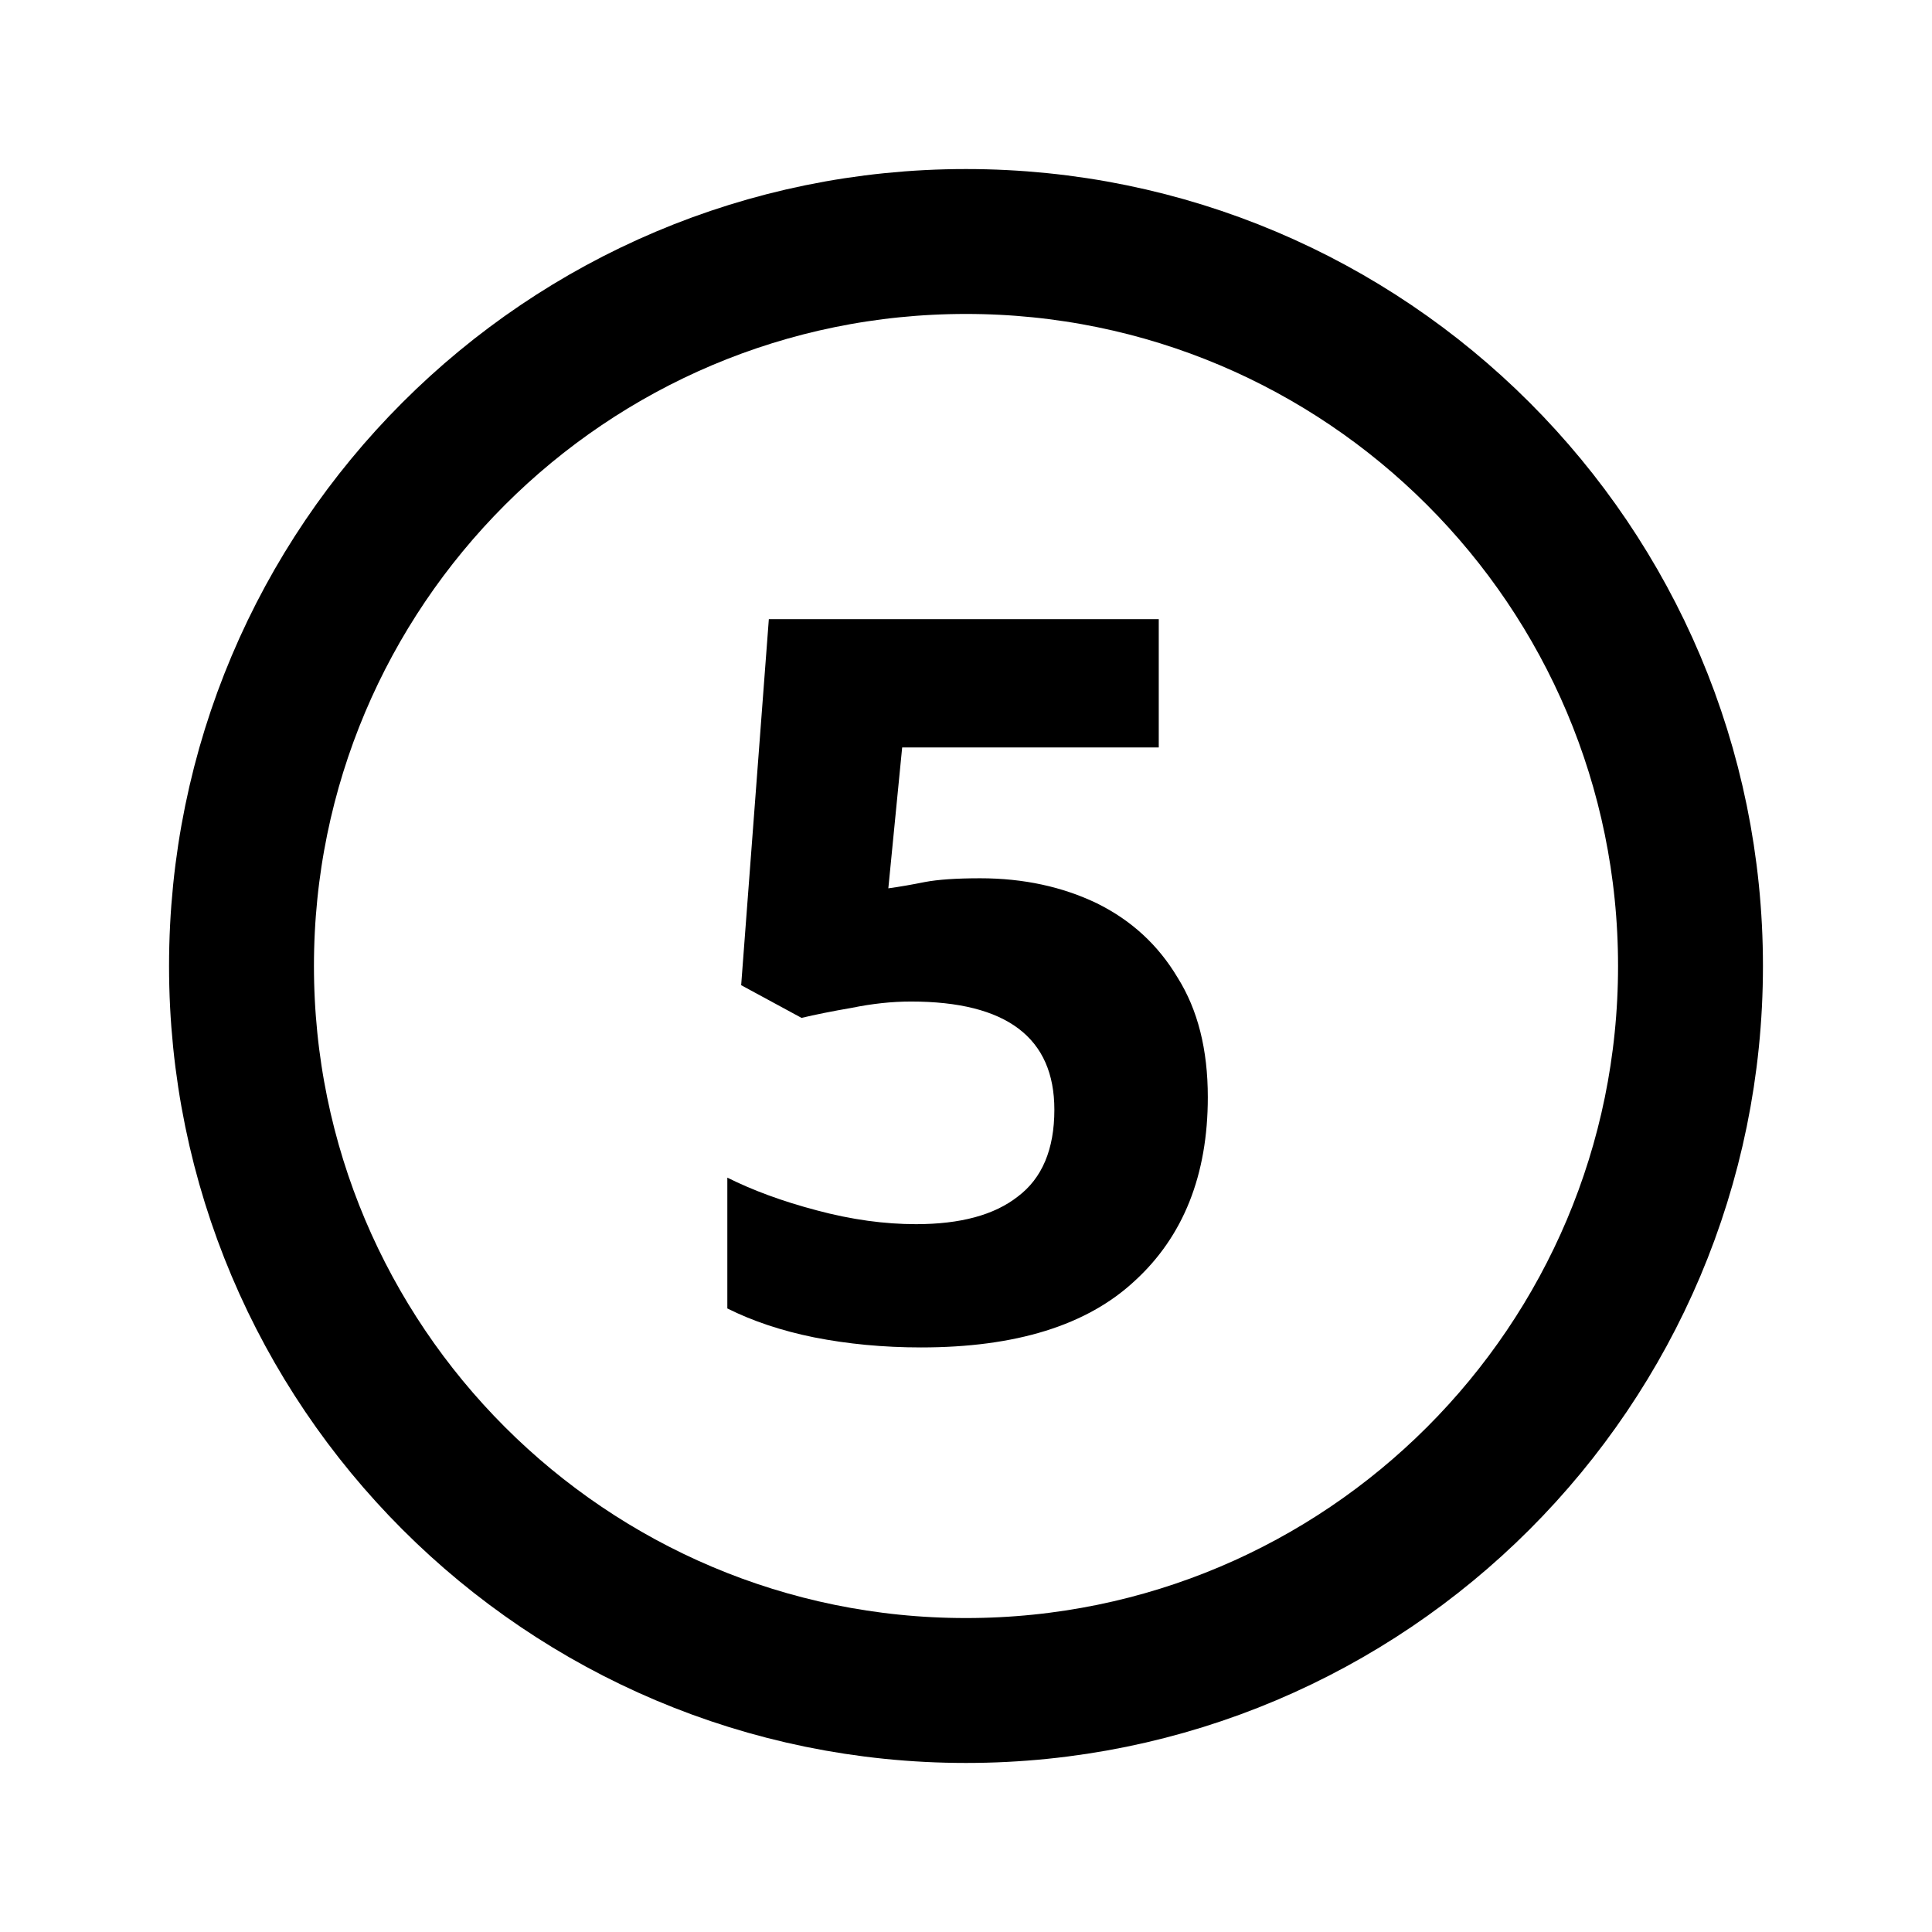
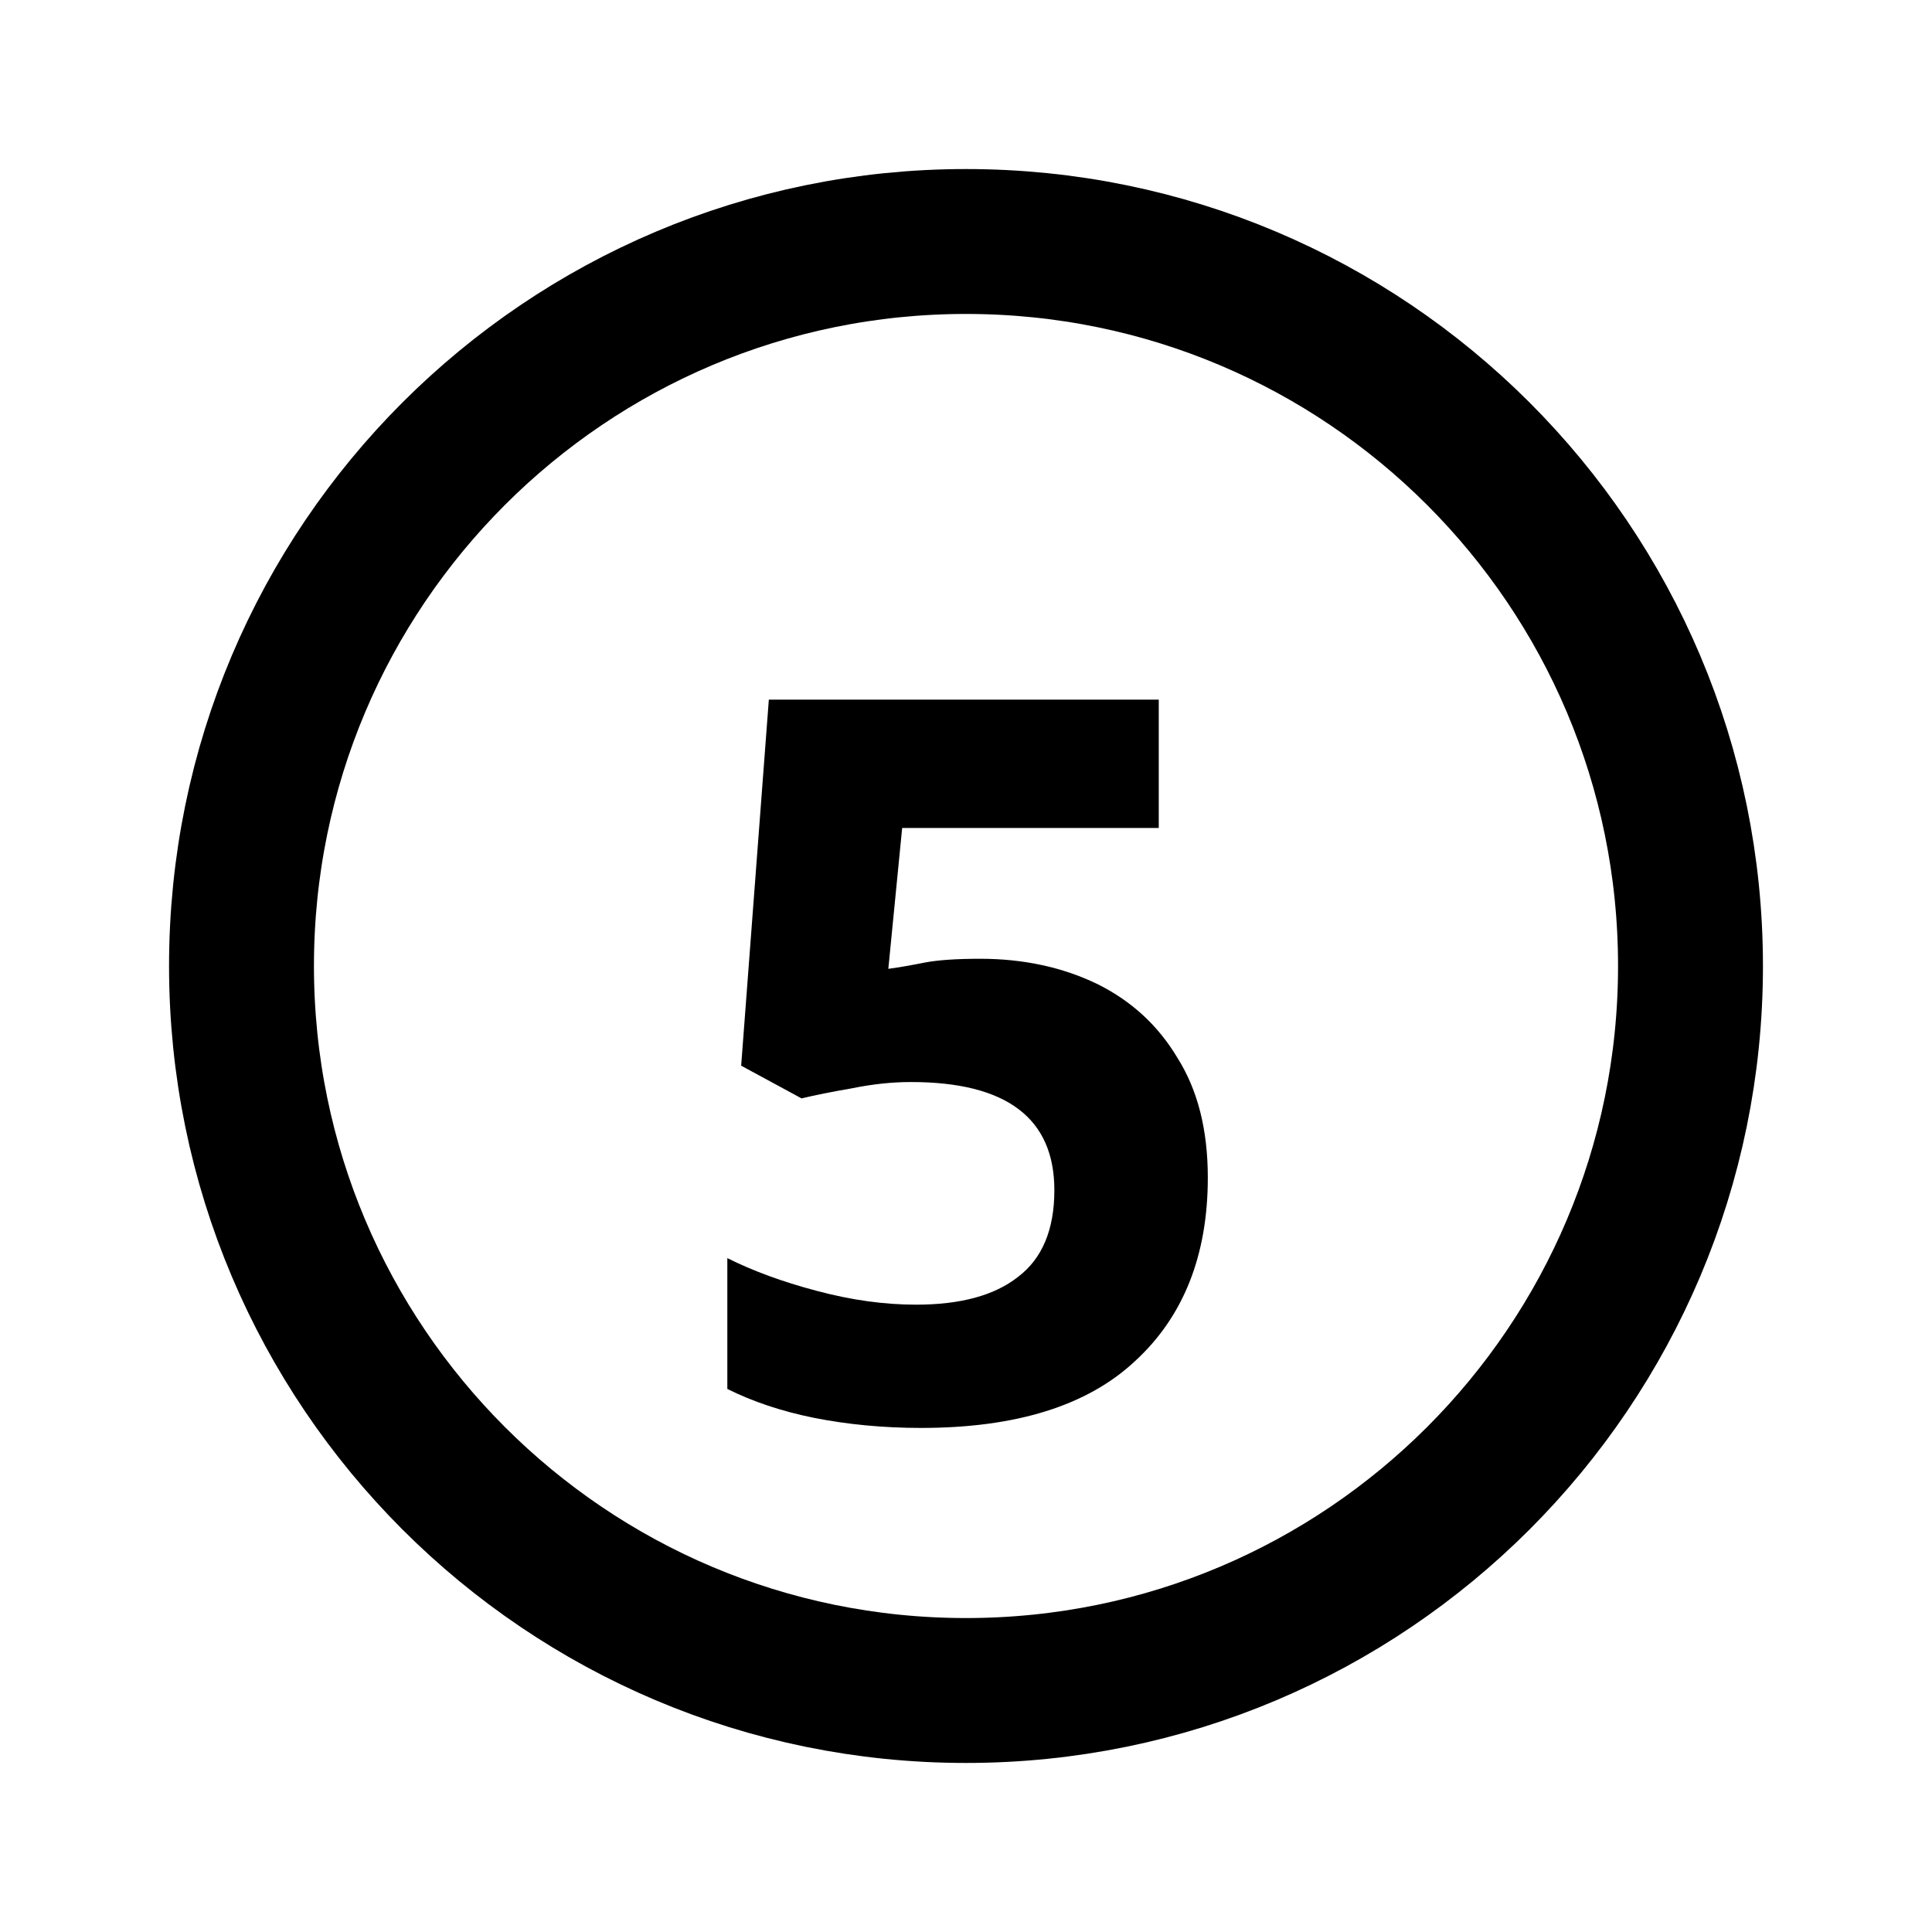
<svg xmlns="http://www.w3.org/2000/svg" viewBox="0 0 24 24" width="24" height="24" role="img" aria-label="Tonic shape 5">
  <defs>
    <style>
      @font-face {
        font-family: "Atkinson Hyperlegible Next";
        src: url("../../fonts/atkinsonHyperlegibleNextBold.otf") format("opentype");
        font-style: normal;
        font-weight: 700;
      }
      .ring {
        fill: none;
        stroke: #000;
        stroke-width: 1.8;
      }
      .digit {
        fill: #000;
        font-family: "Atkinson Hyperlegible Next", "Atkinson Hyperlegible", system-ui, sans-serif;
        font-weight: 700;
        font-size: 12.5px;
        text-anchor: middle;
        dominant-baseline: middle;
      }
    </style>
  </defs>
  <circle class="ring" cx="12" cy="12" r="9" />
-   <text class="digit" x="12" y="12.2">5</text>
+   <text class="digit" x="12" y="13.2">5</text>
</svg>
